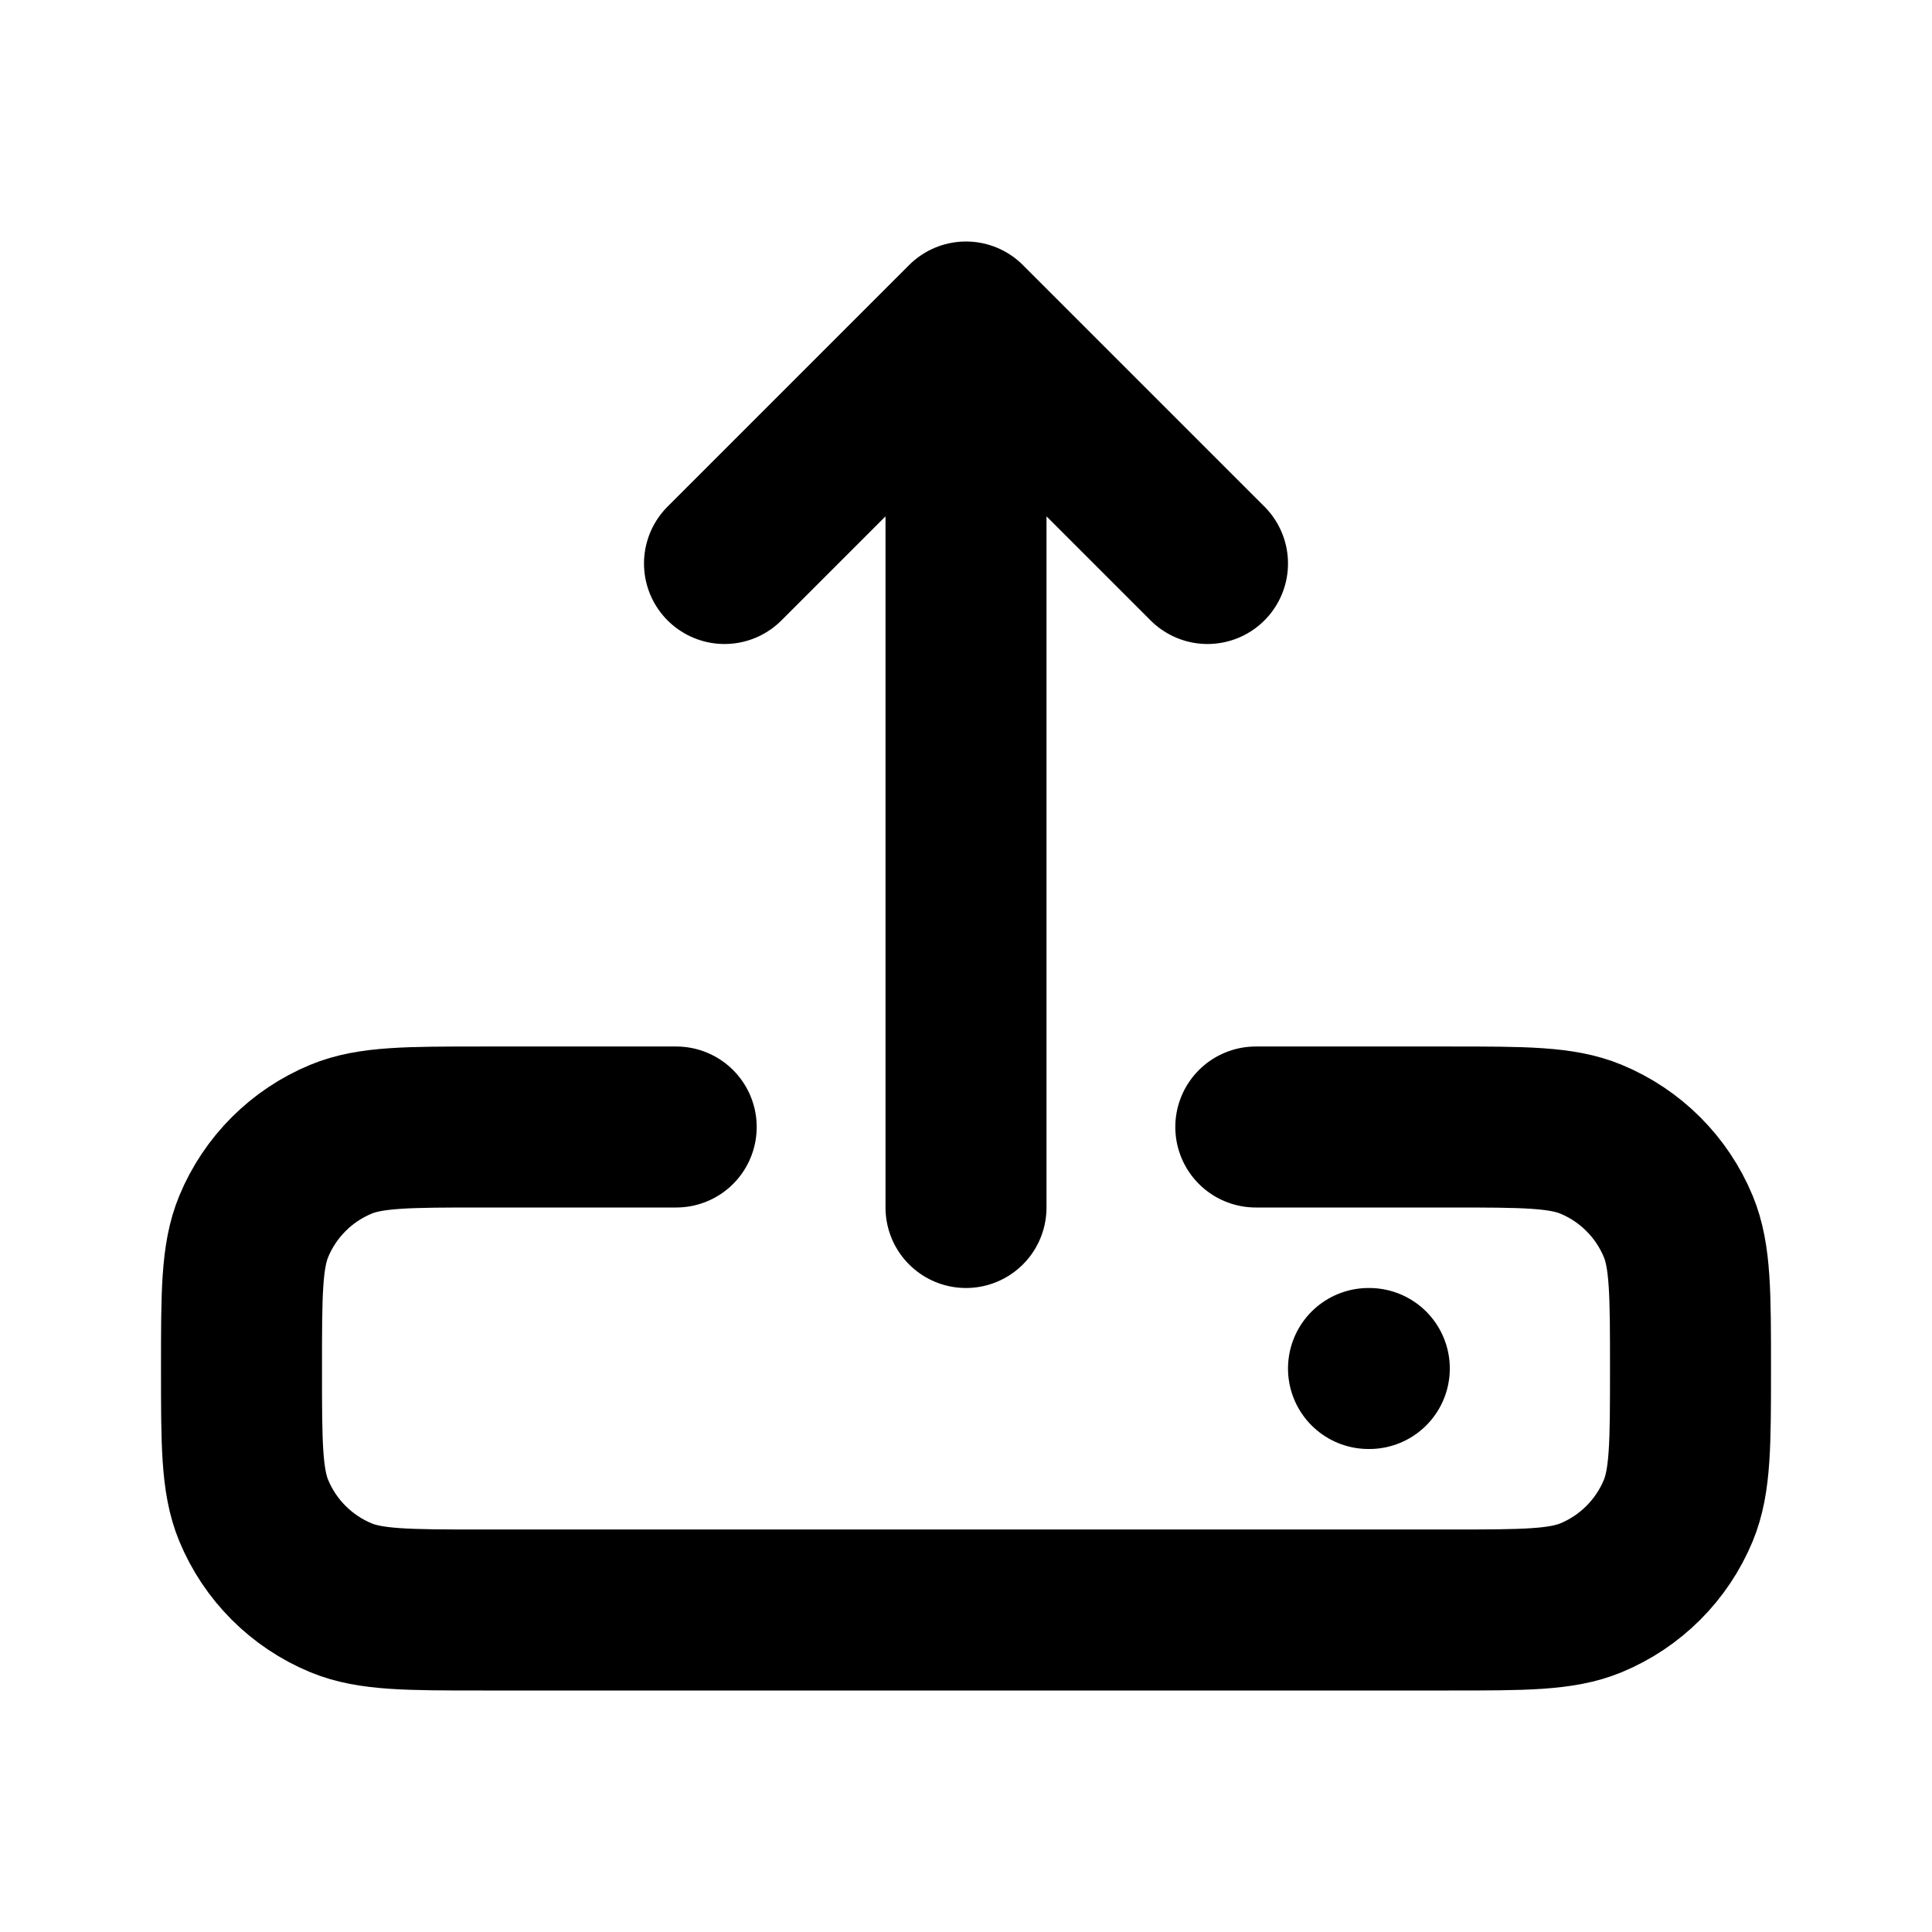
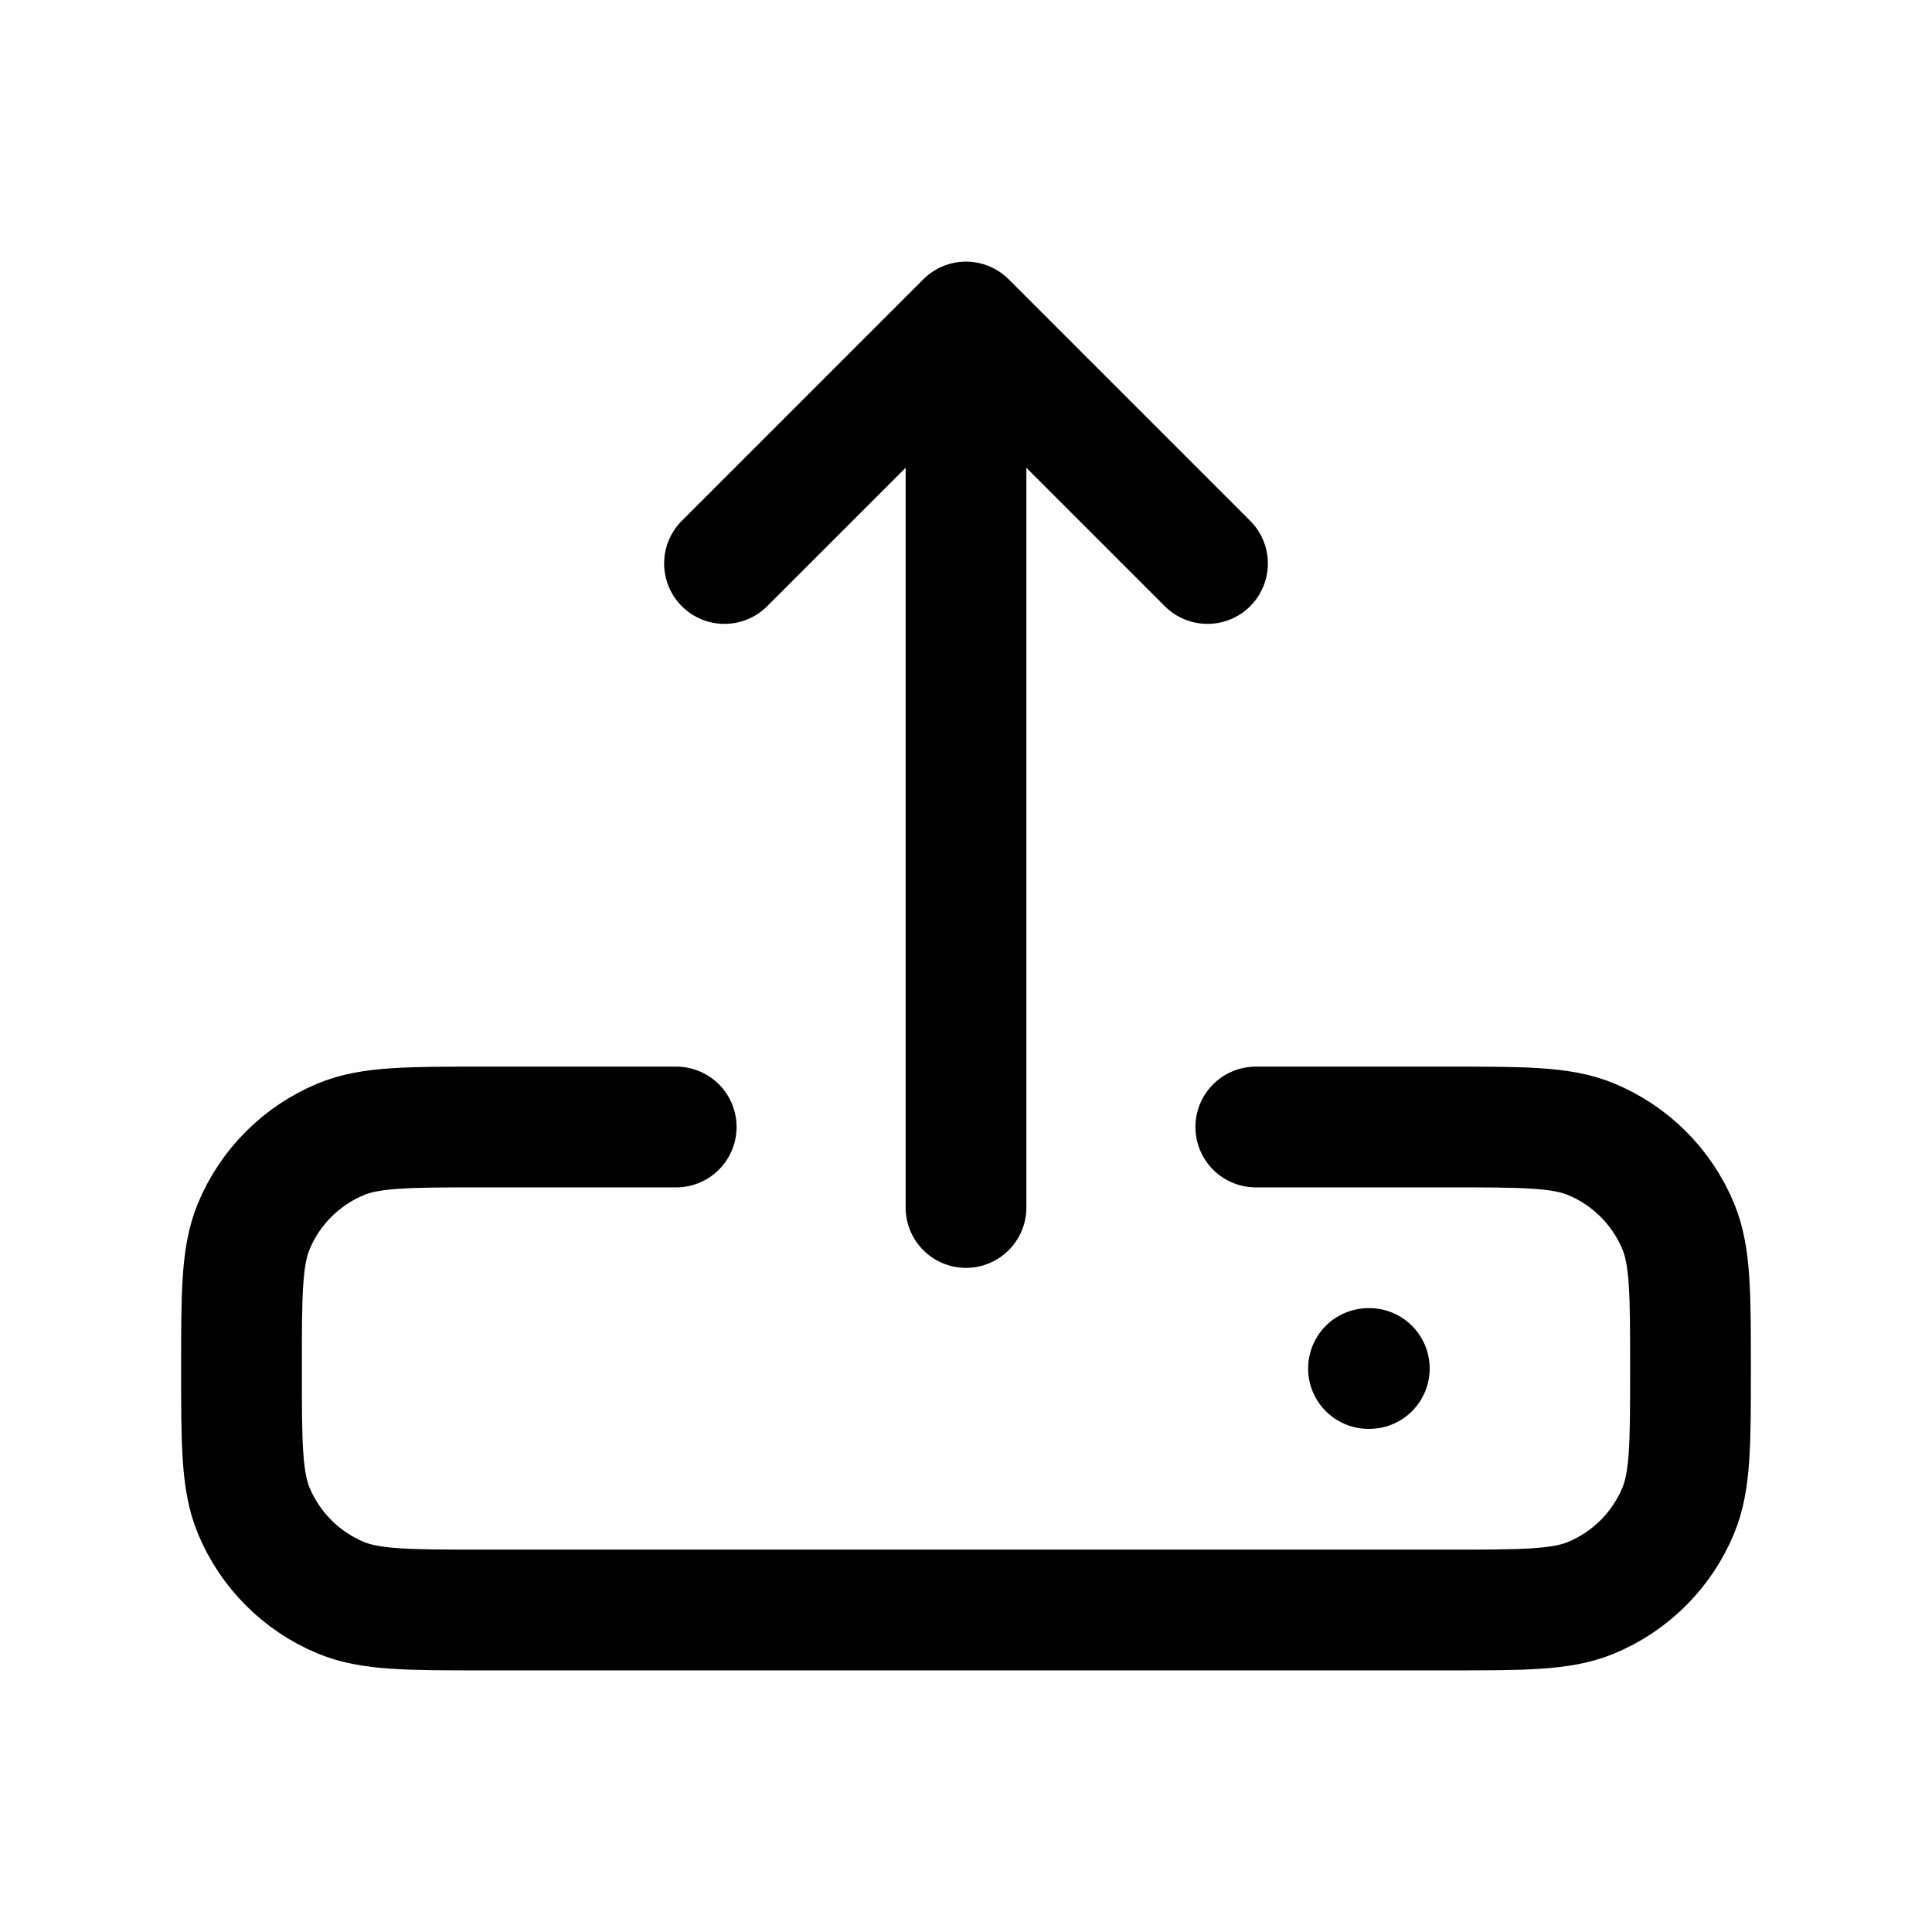
<svg xmlns="http://www.w3.org/2000/svg" width="800px" height="800px" viewBox="0 0 24 24" fill="none">
-   <path d="M17 17H17.01M15.6 14H18C18.932 14 19.398 14 19.765 14.152C20.255 14.355 20.645 14.745 20.848 15.235C21 15.602 21 16.068 21 17C21 17.932 21 18.398 20.848 18.765C20.645 19.255 20.255 19.645 19.765 19.848C19.398 20 18.932 20 18 20H6C5.068 20 4.602 20 4.235 19.848C3.745 19.645 3.355 19.255 3.152 18.765C3 18.398 3 17.932 3 17C3 16.068 3 15.602 3.152 15.235C3.355 14.745 3.745 14.355 4.235 14.152C4.602 14 5.068 14 6 14H8.4M12 15V4M12 4L15 7M12 4L9 7" stroke="#000000" stroke-width="2" stroke-linecap="round" stroke-linejoin="round" />
+   <path d="M17 17H17.01M15.6 14H18C18.932 14 19.398 14 19.765 14.152C20.255 14.355 20.645 14.745 20.848 15.235C21 15.602 21 16.068 21 17C21 17.932 21 18.398 20.848 18.765C20.645 19.255 20.255 19.645 19.765 19.848C19.398 20 18.932 20 18 20H6C5.068 20 4.602 20 4.235 19.848C3.745 19.645 3.355 19.255 3.152 18.765C3 18.398 3 17.932 3 17C3 16.068 3 15.602 3.152 15.235C3.355 14.745 3.745 14.355 4.235 14.152C4.602 14 5.068 14 6 14H8.4M12 15V4M12 4L15 7M12 4L9 7" stroke="#000000" stroke-width="1.5" stroke-linecap="round" stroke-linejoin="round" />
</svg>
